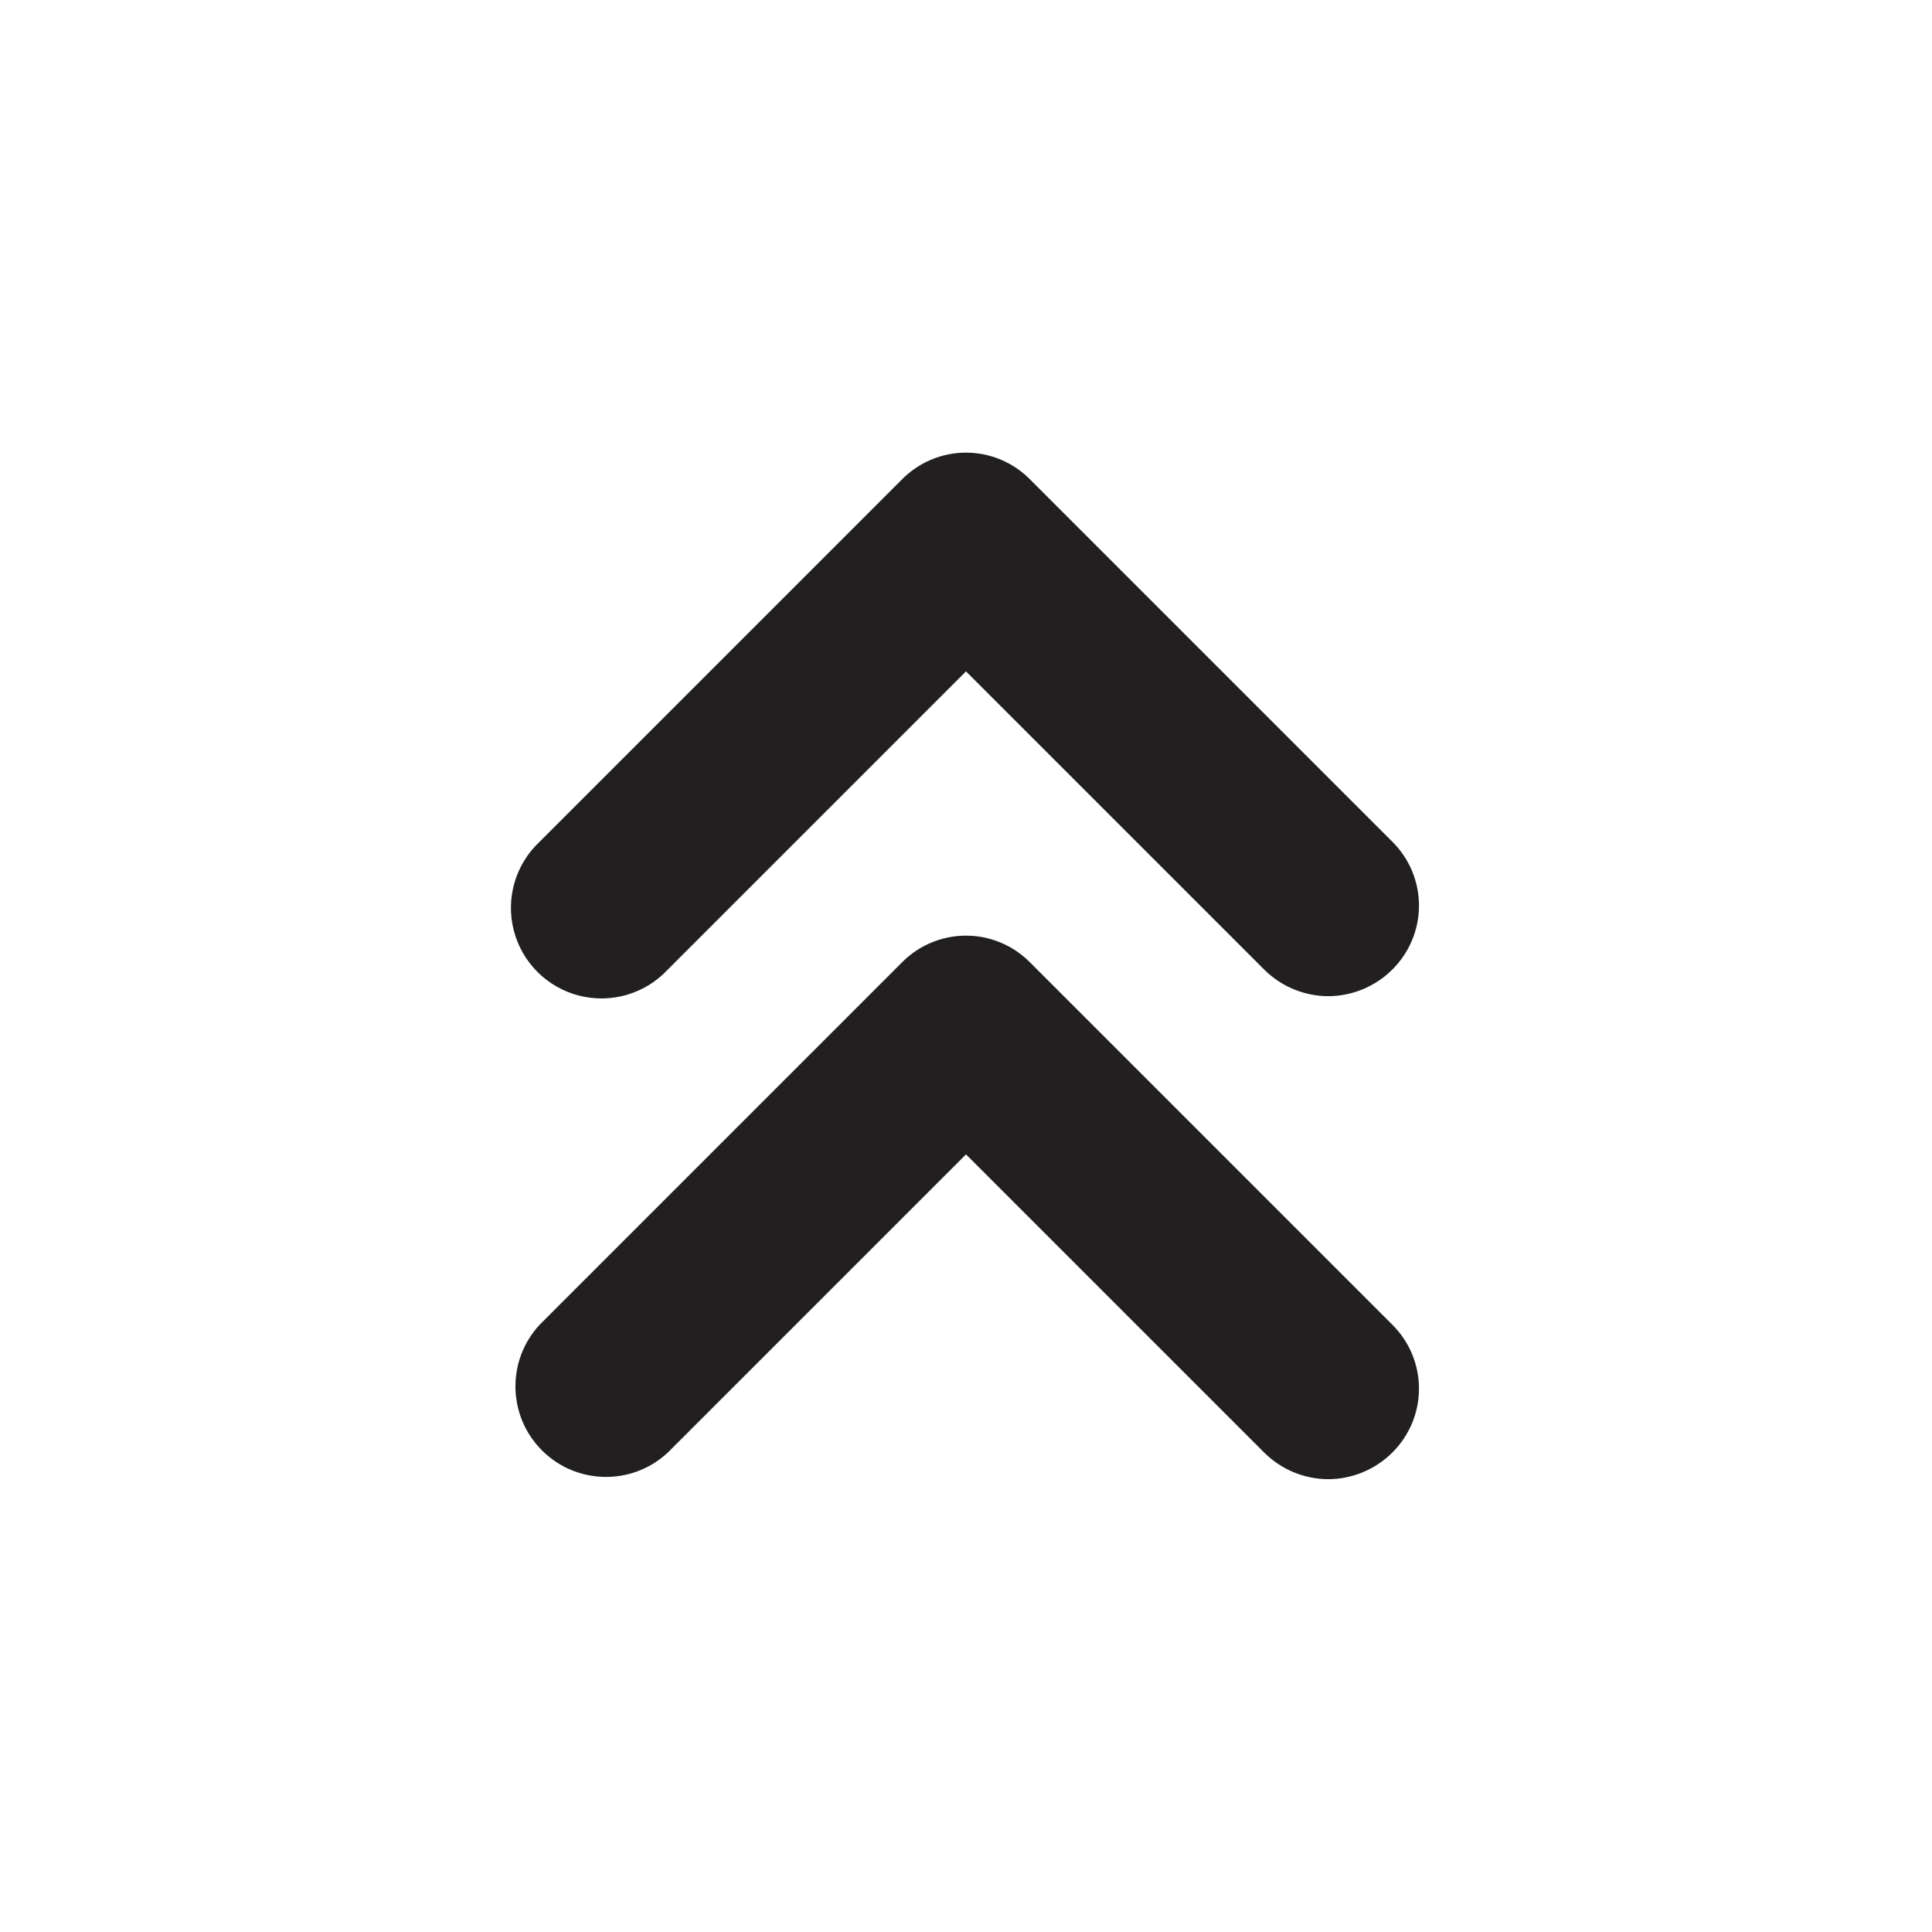
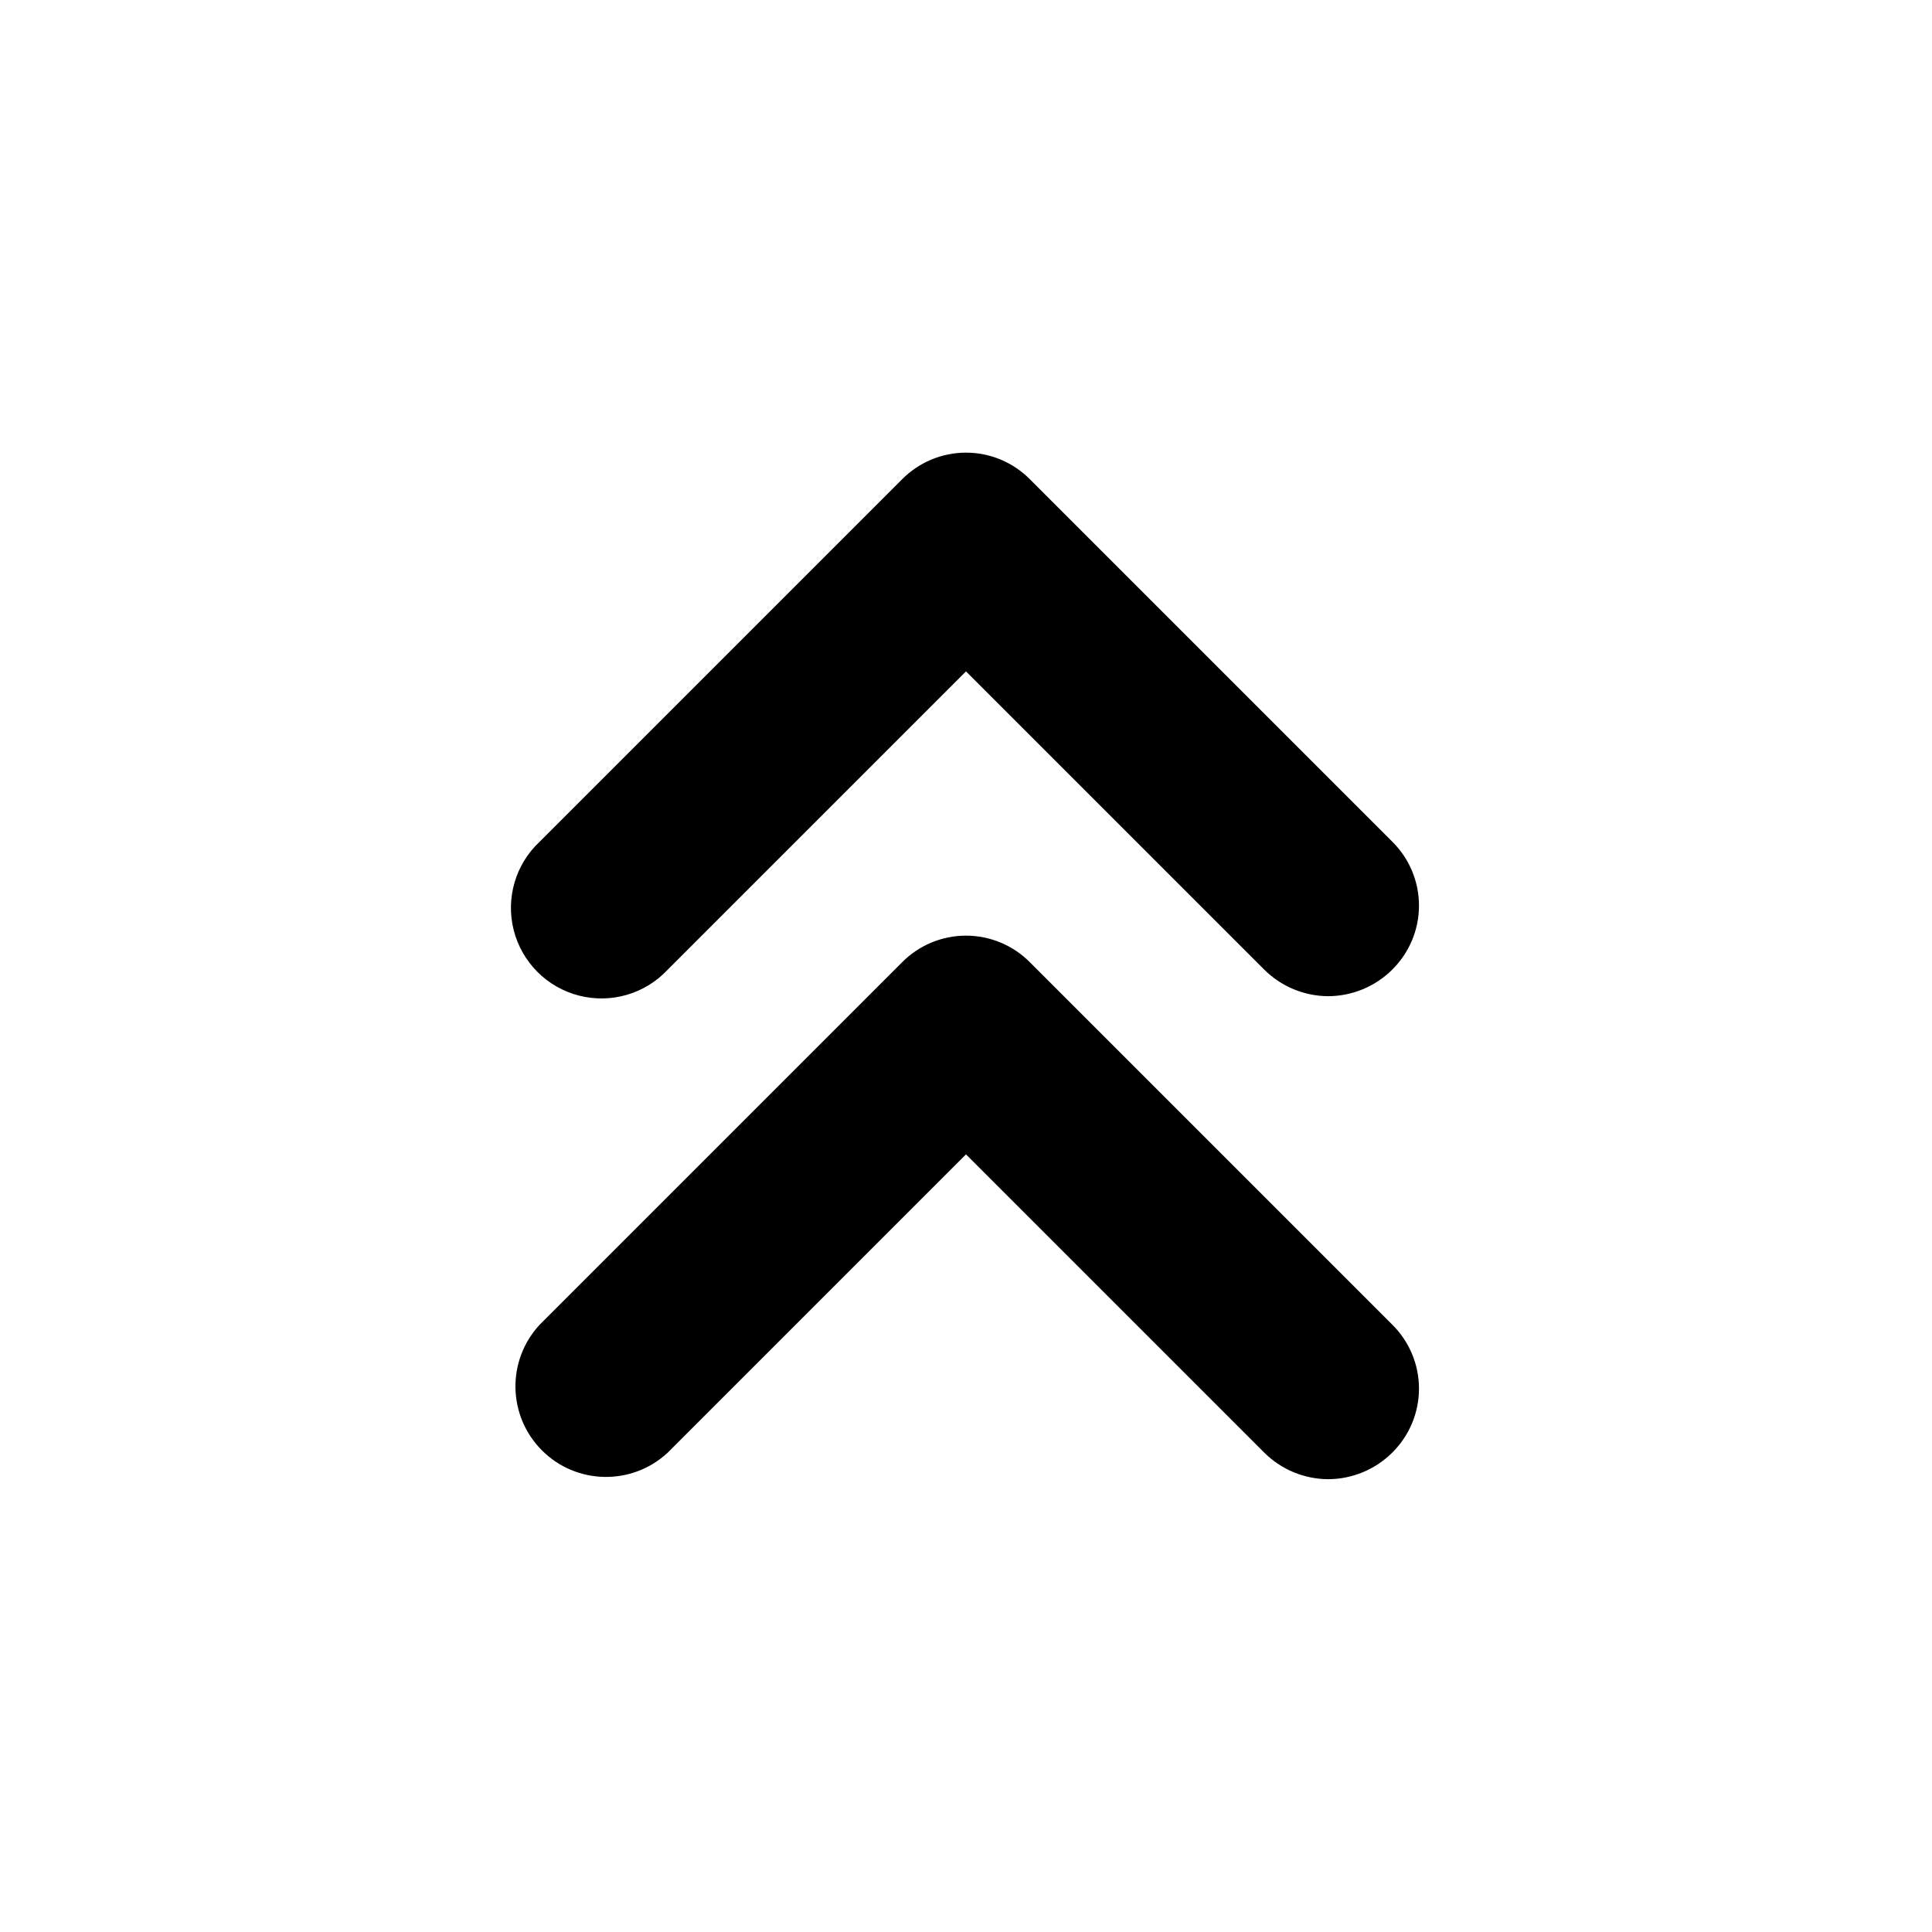
<svg xmlns="http://www.w3.org/2000/svg" fill="currentColor" aria-hidden="true" viewBox="0 0 32 32">
-   <path fill="#221f20" d="M22 24.5a1.51 1.51 0 01-1.06-.44L16 19.12l-4.94 4.94a1.5 1.5 0 01-2.12-2.12l6-6a1.49 1.49 0 012.12 0l6 6a1.49 1.49 0 010 2.12 1.51 1.51 0 01-1.06.44zm0-8a1.51 1.51 0 01-1.06-.44L16 11.12l-4.94 4.94a1.5 1.5 0 11-2.12-2.12l6-6a1.49 1.49 0 012.12 0l6 6a1.49 1.49 0 010 2.12 1.51 1.51 0 01-1.06.44z" />
+   <path d="M22 24.5a1.51 1.51 0 01-1.06-.44L16 19.12l-4.94 4.94a1.5 1.5 0 01-2.12-2.12l6-6a1.49 1.49 0 012.12 0l6 6a1.49 1.49 0 010 2.12 1.51 1.51 0 01-1.06.44zm0-8a1.51 1.51 0 01-1.06-.44L16 11.12l-4.94 4.94a1.5 1.5 0 11-2.12-2.12l6-6a1.49 1.49 0 012.12 0l6 6a1.49 1.49 0 010 2.12 1.51 1.51 0 01-1.06.44z" />
</svg>
